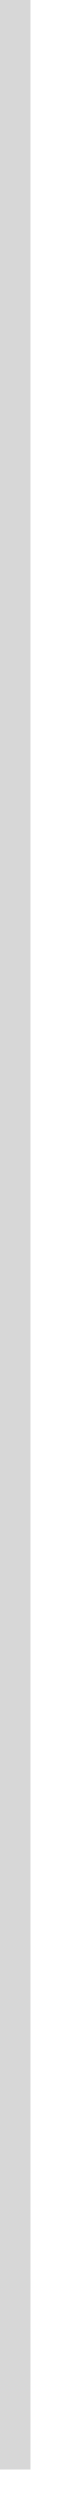
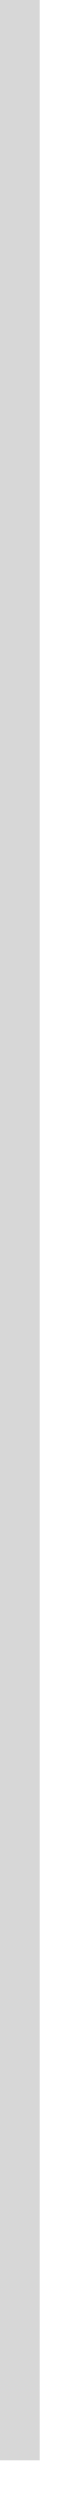
- <svg xmlns="http://www.w3.org/2000/svg" version="1.1" width="2px" height="82px">
-   <g transform="matrix(1 0 0 1 -1306 -142 )">
-     <path d="M 1306.5 142  L 1306.5 223  " stroke-width="1" stroke="#d7d7d7" fill="none" />
+ <svg xmlns="http://www.w3.org/2000/svg" version="1.1" width="2px" height="63px">
+   <g transform="matrix(1 0 0 1 -1316 -444 )">
+     <path d="M 1316.5 444  L 1316.5 506  " stroke-width="1" stroke="#d7d7d7" fill="none" />
  </g>
</svg>
